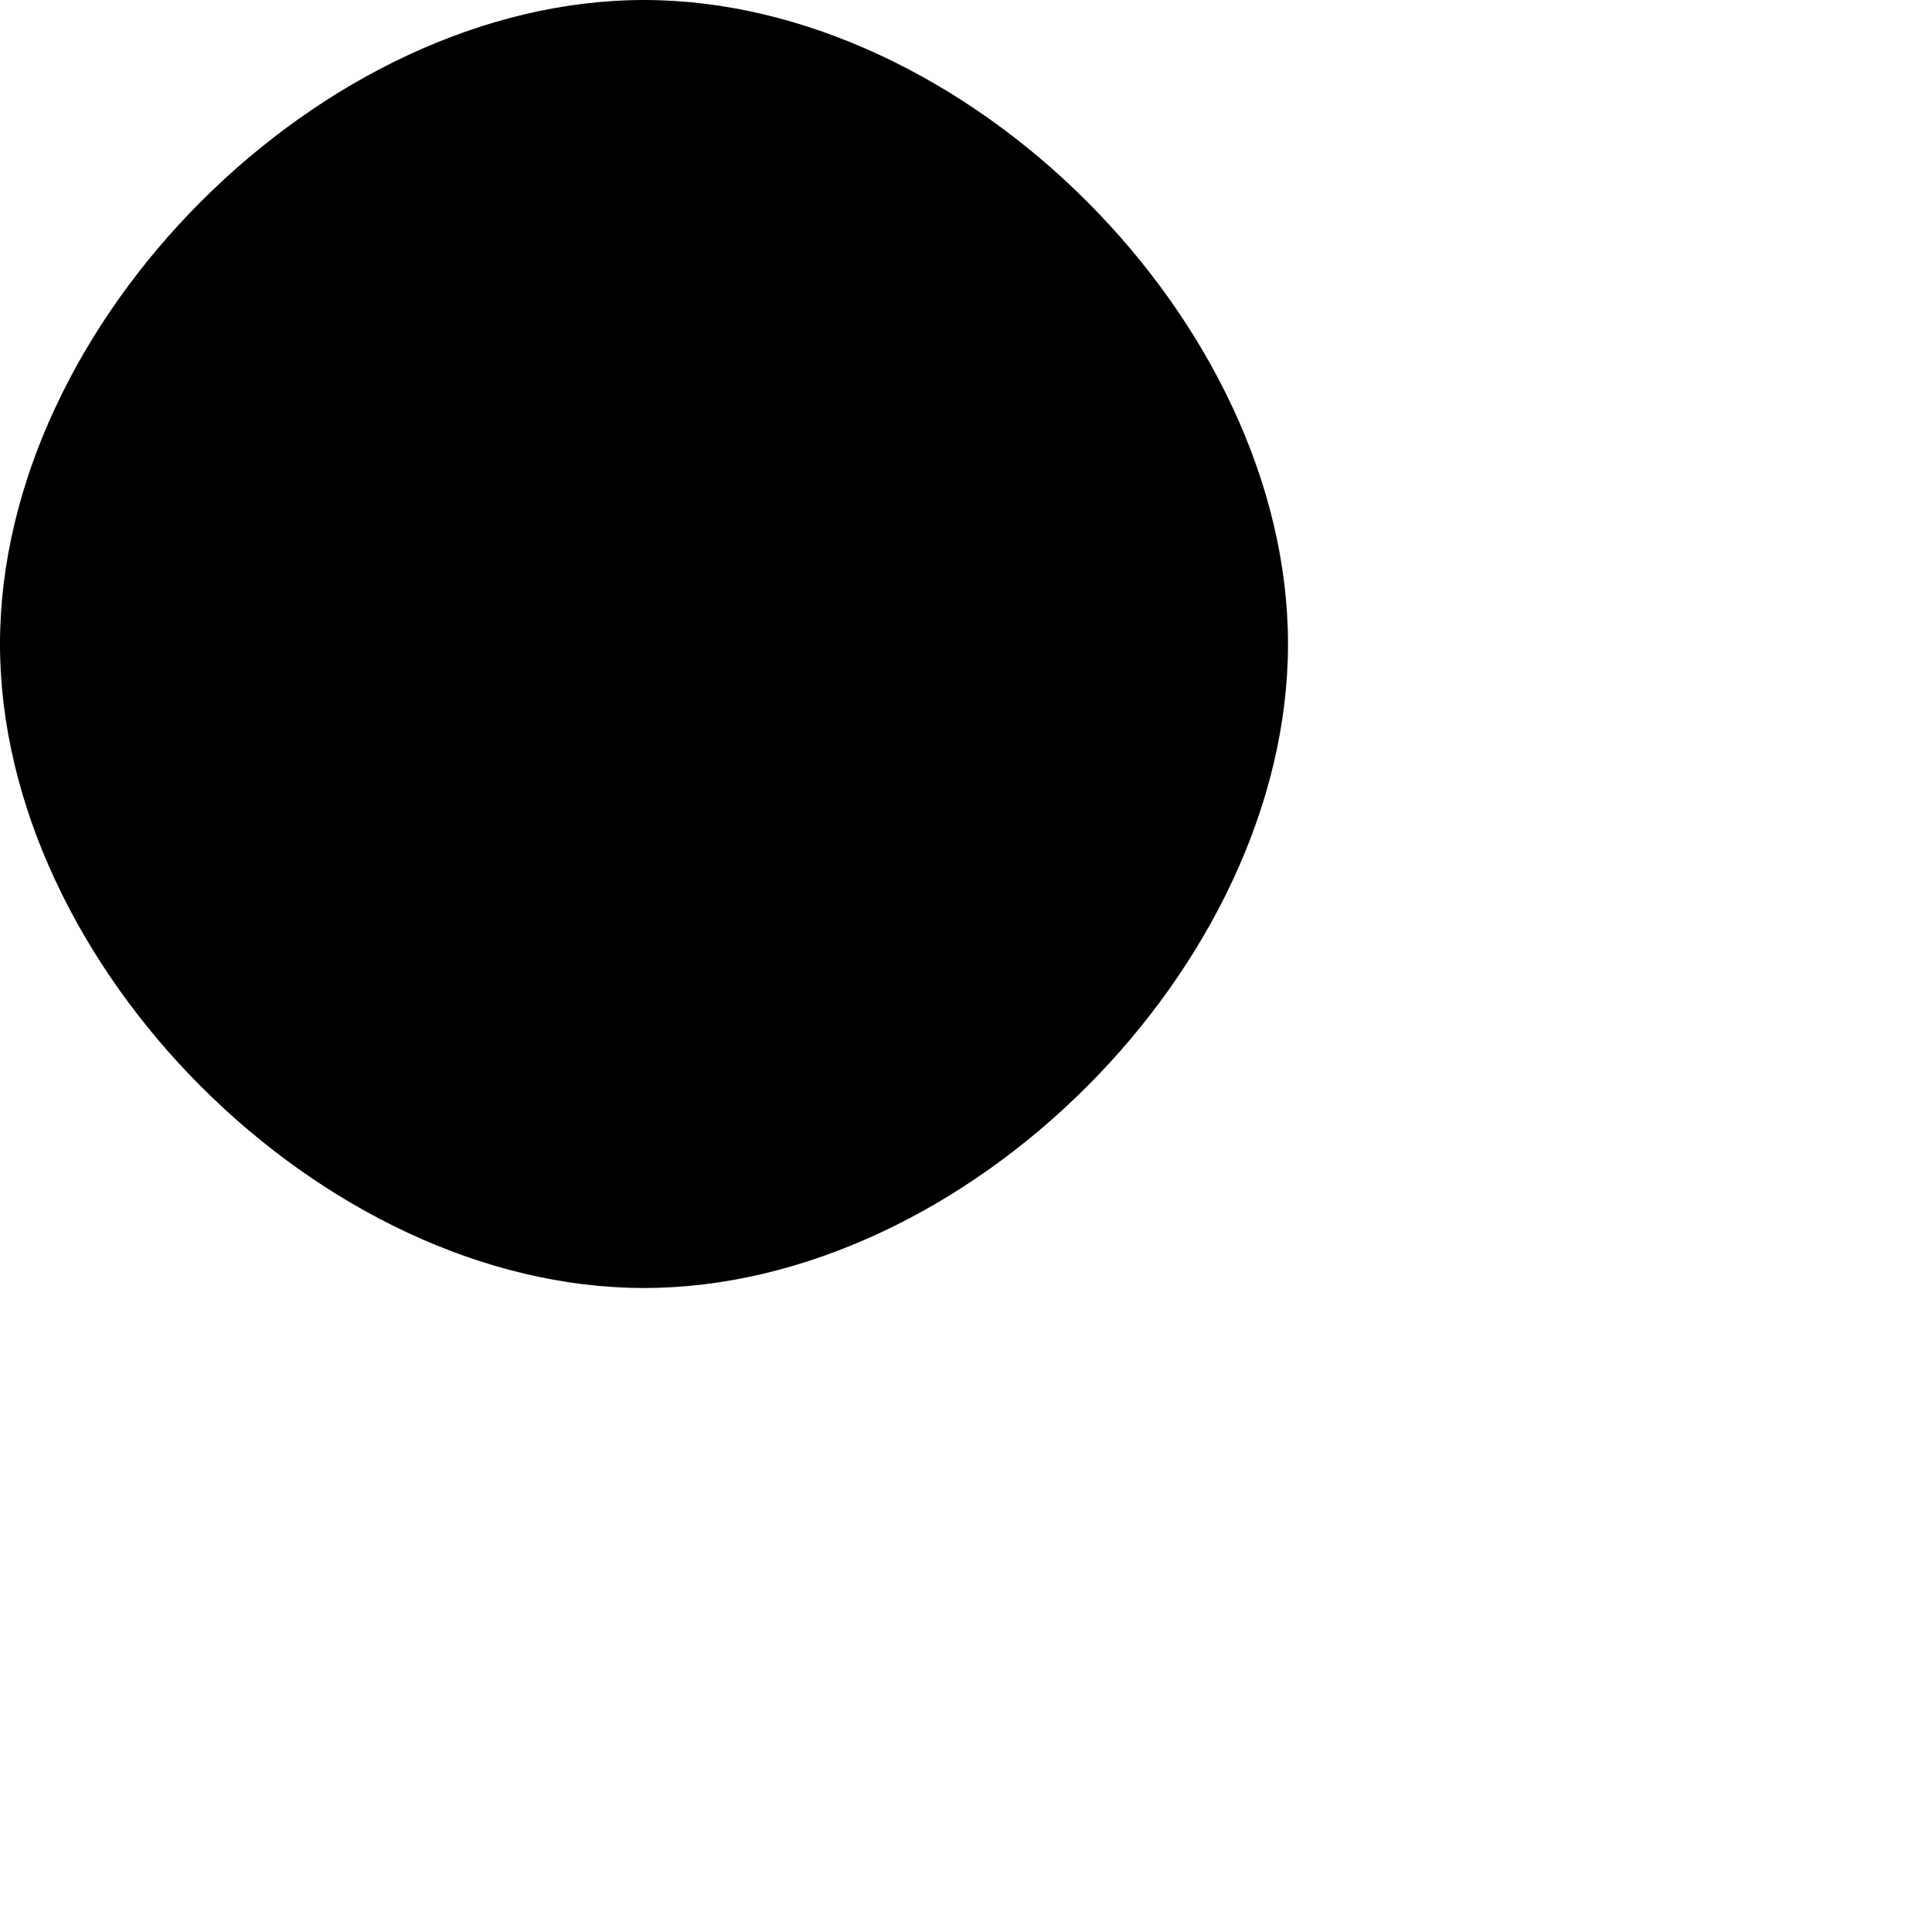
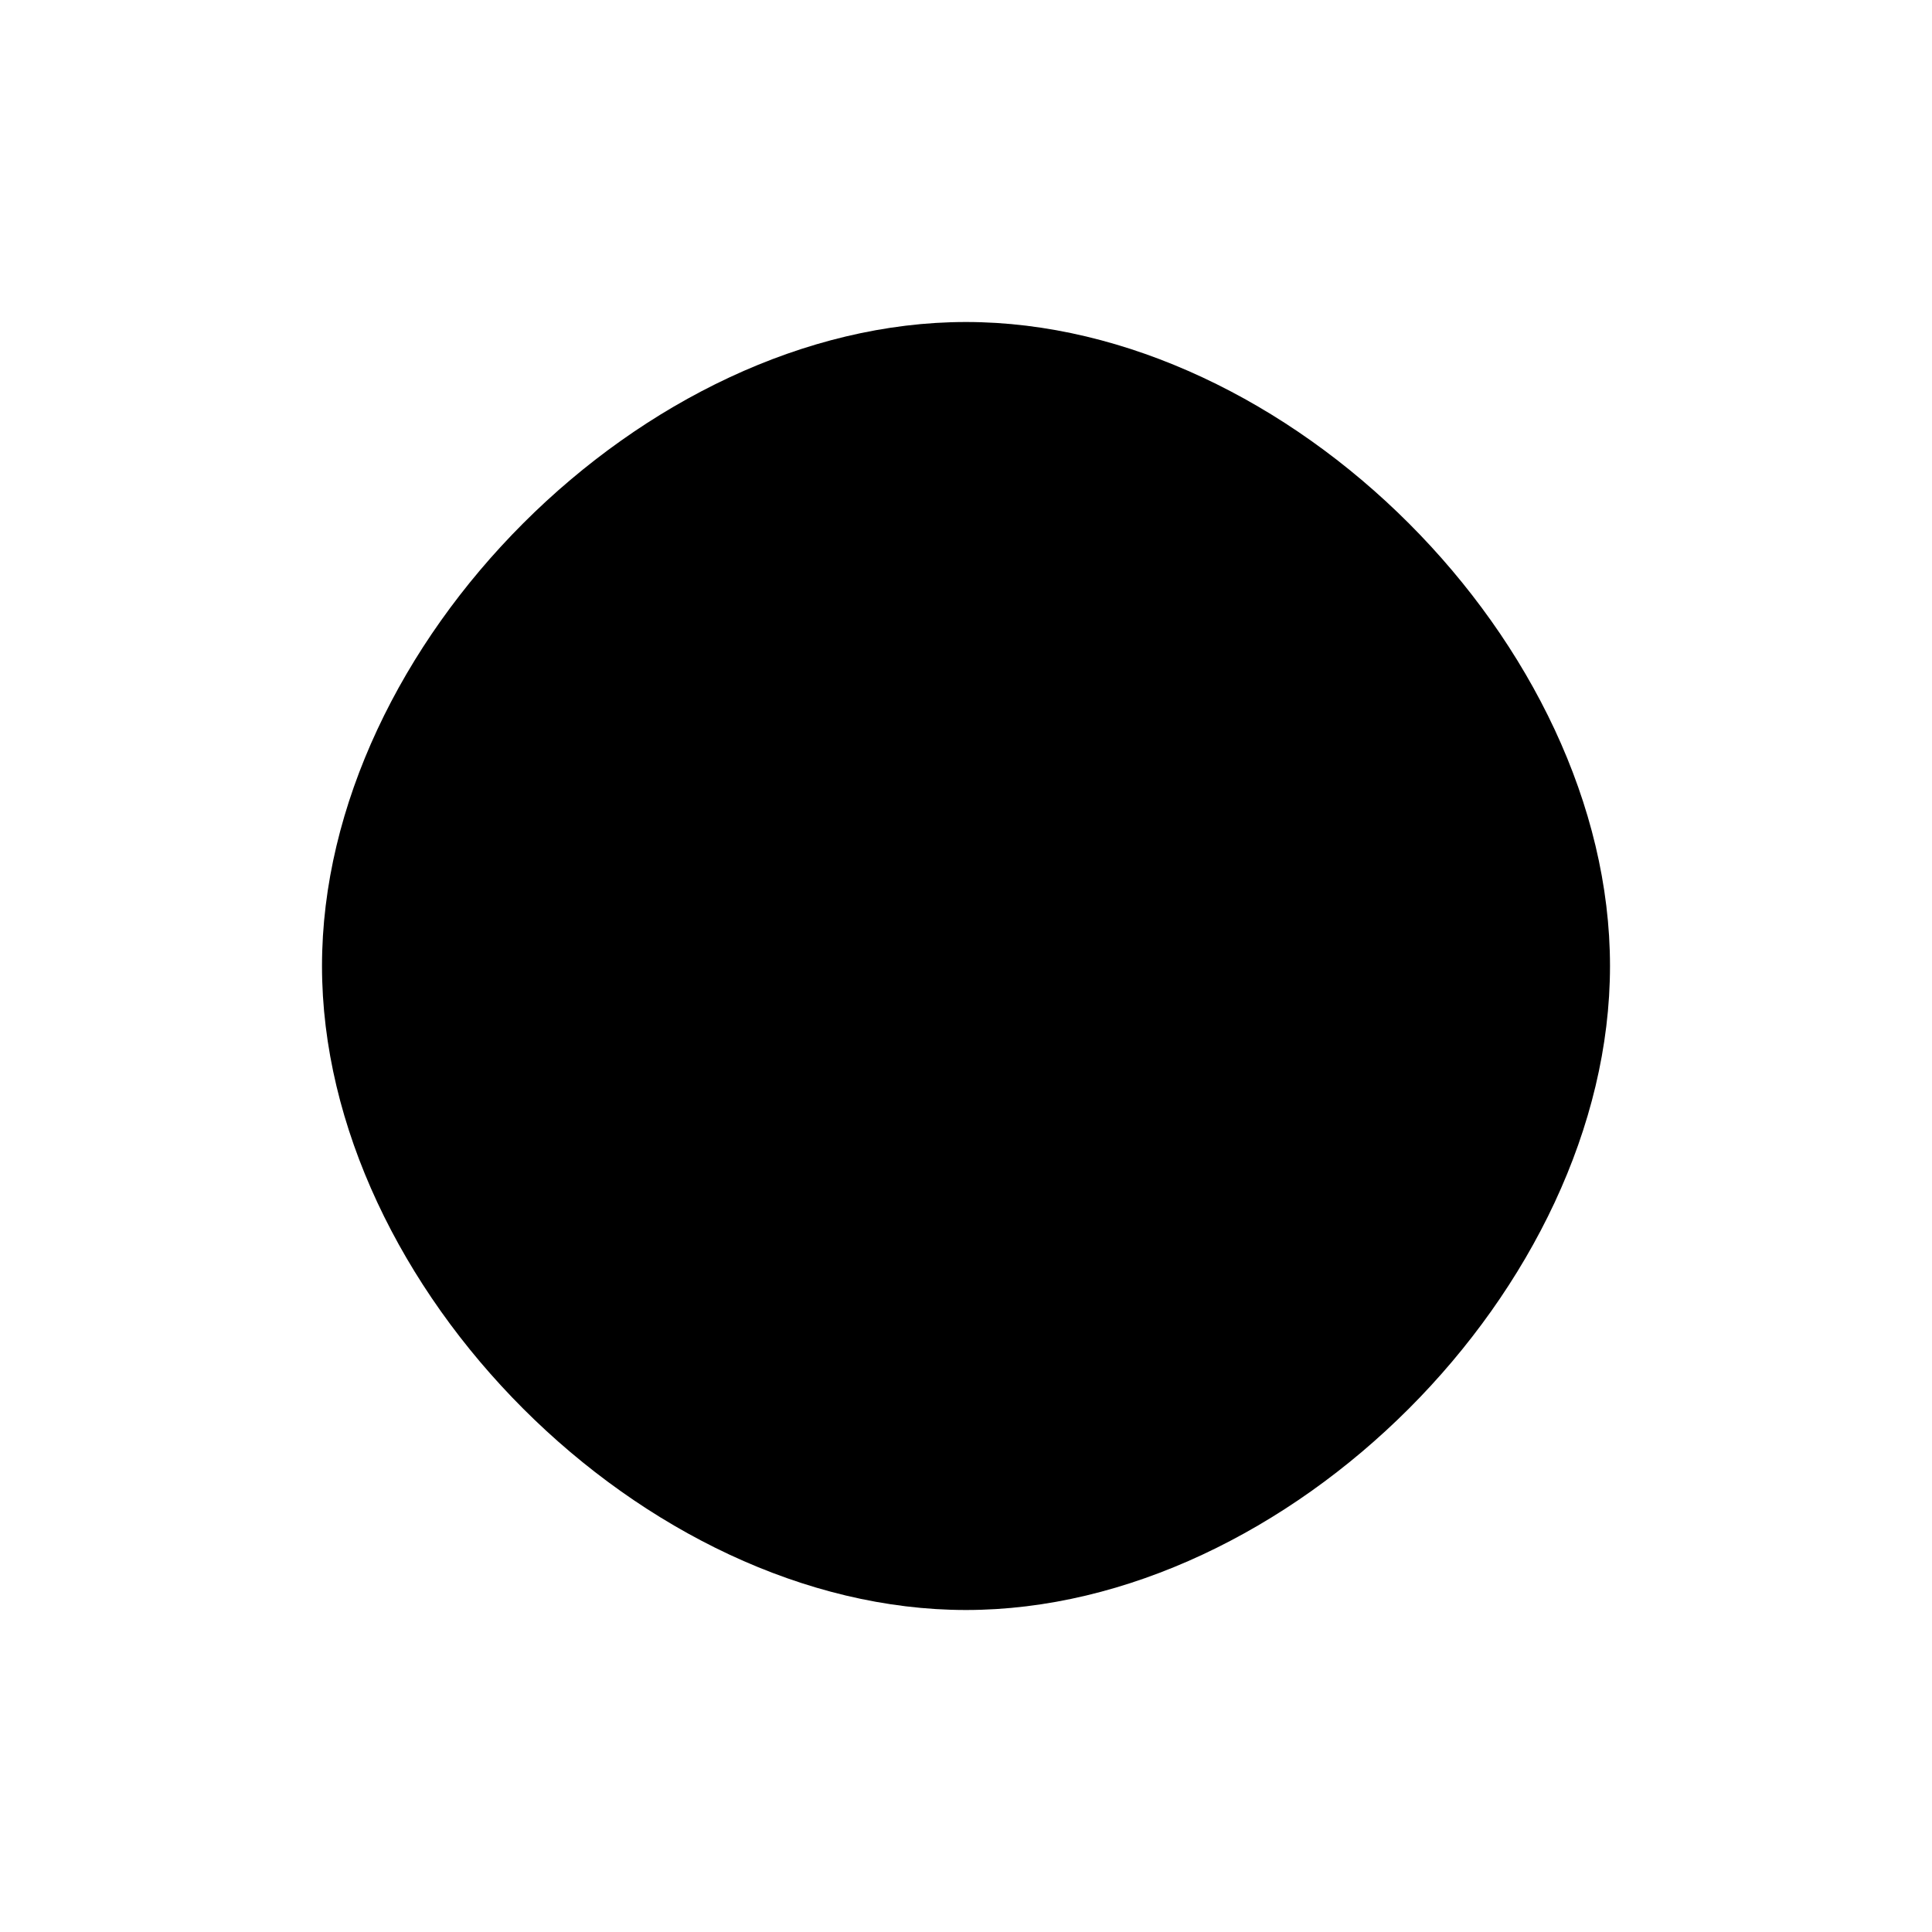
<svg xmlns="http://www.w3.org/2000/svg" width="300" height="300" version="1.1">
-   <path d="  M100,0  c50,0 100,50 100,100  0,50 -50,100 -100,100  -50,0 -100,-50 -100,-100  0,-50 50,-100 100,-100 " />
+   <path d="  M150,50  c50,0 100,50 100,100  0,50 -50,100 -100,100  -50,0 -100,-50 -100,-100  0,-50 50,-100 100,-100 " />
</svg>
